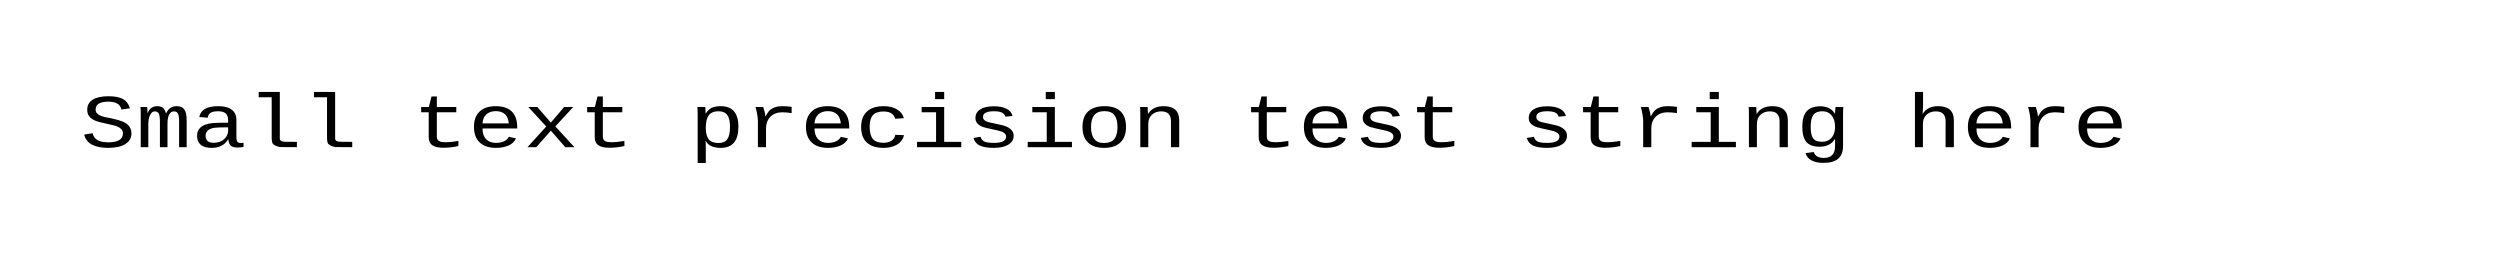
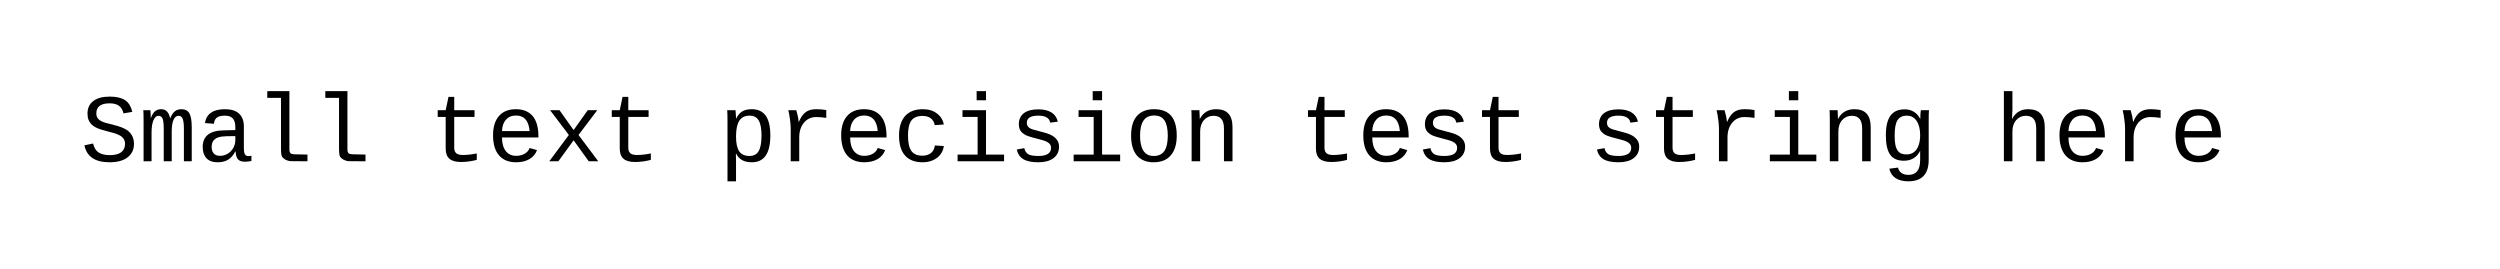
<svg xmlns="http://www.w3.org/2000/svg" width="279.0" height="30.0" version="1.1">
-   <g transform="translate(9.0,9.0) scale(1.0,0.825)">
-     <text x="0.0" y="9.0" font-family="Courier New, monospace" font-size="10.29" font-style="" font-weight="" xml:space="preserve" fill="#000000">Small text precision test string here</text>
+   <g transform="translate(9.0,9.0) scale(1.0,1.0)">
+     <text x="0.0" y="9.0" font-family="Courier New, monospace" font-size="10.79" font-style="" font-weight="" xml:space="preserve" fill="#000000">Small text precision test string here</text>
  </g>
</svg>
